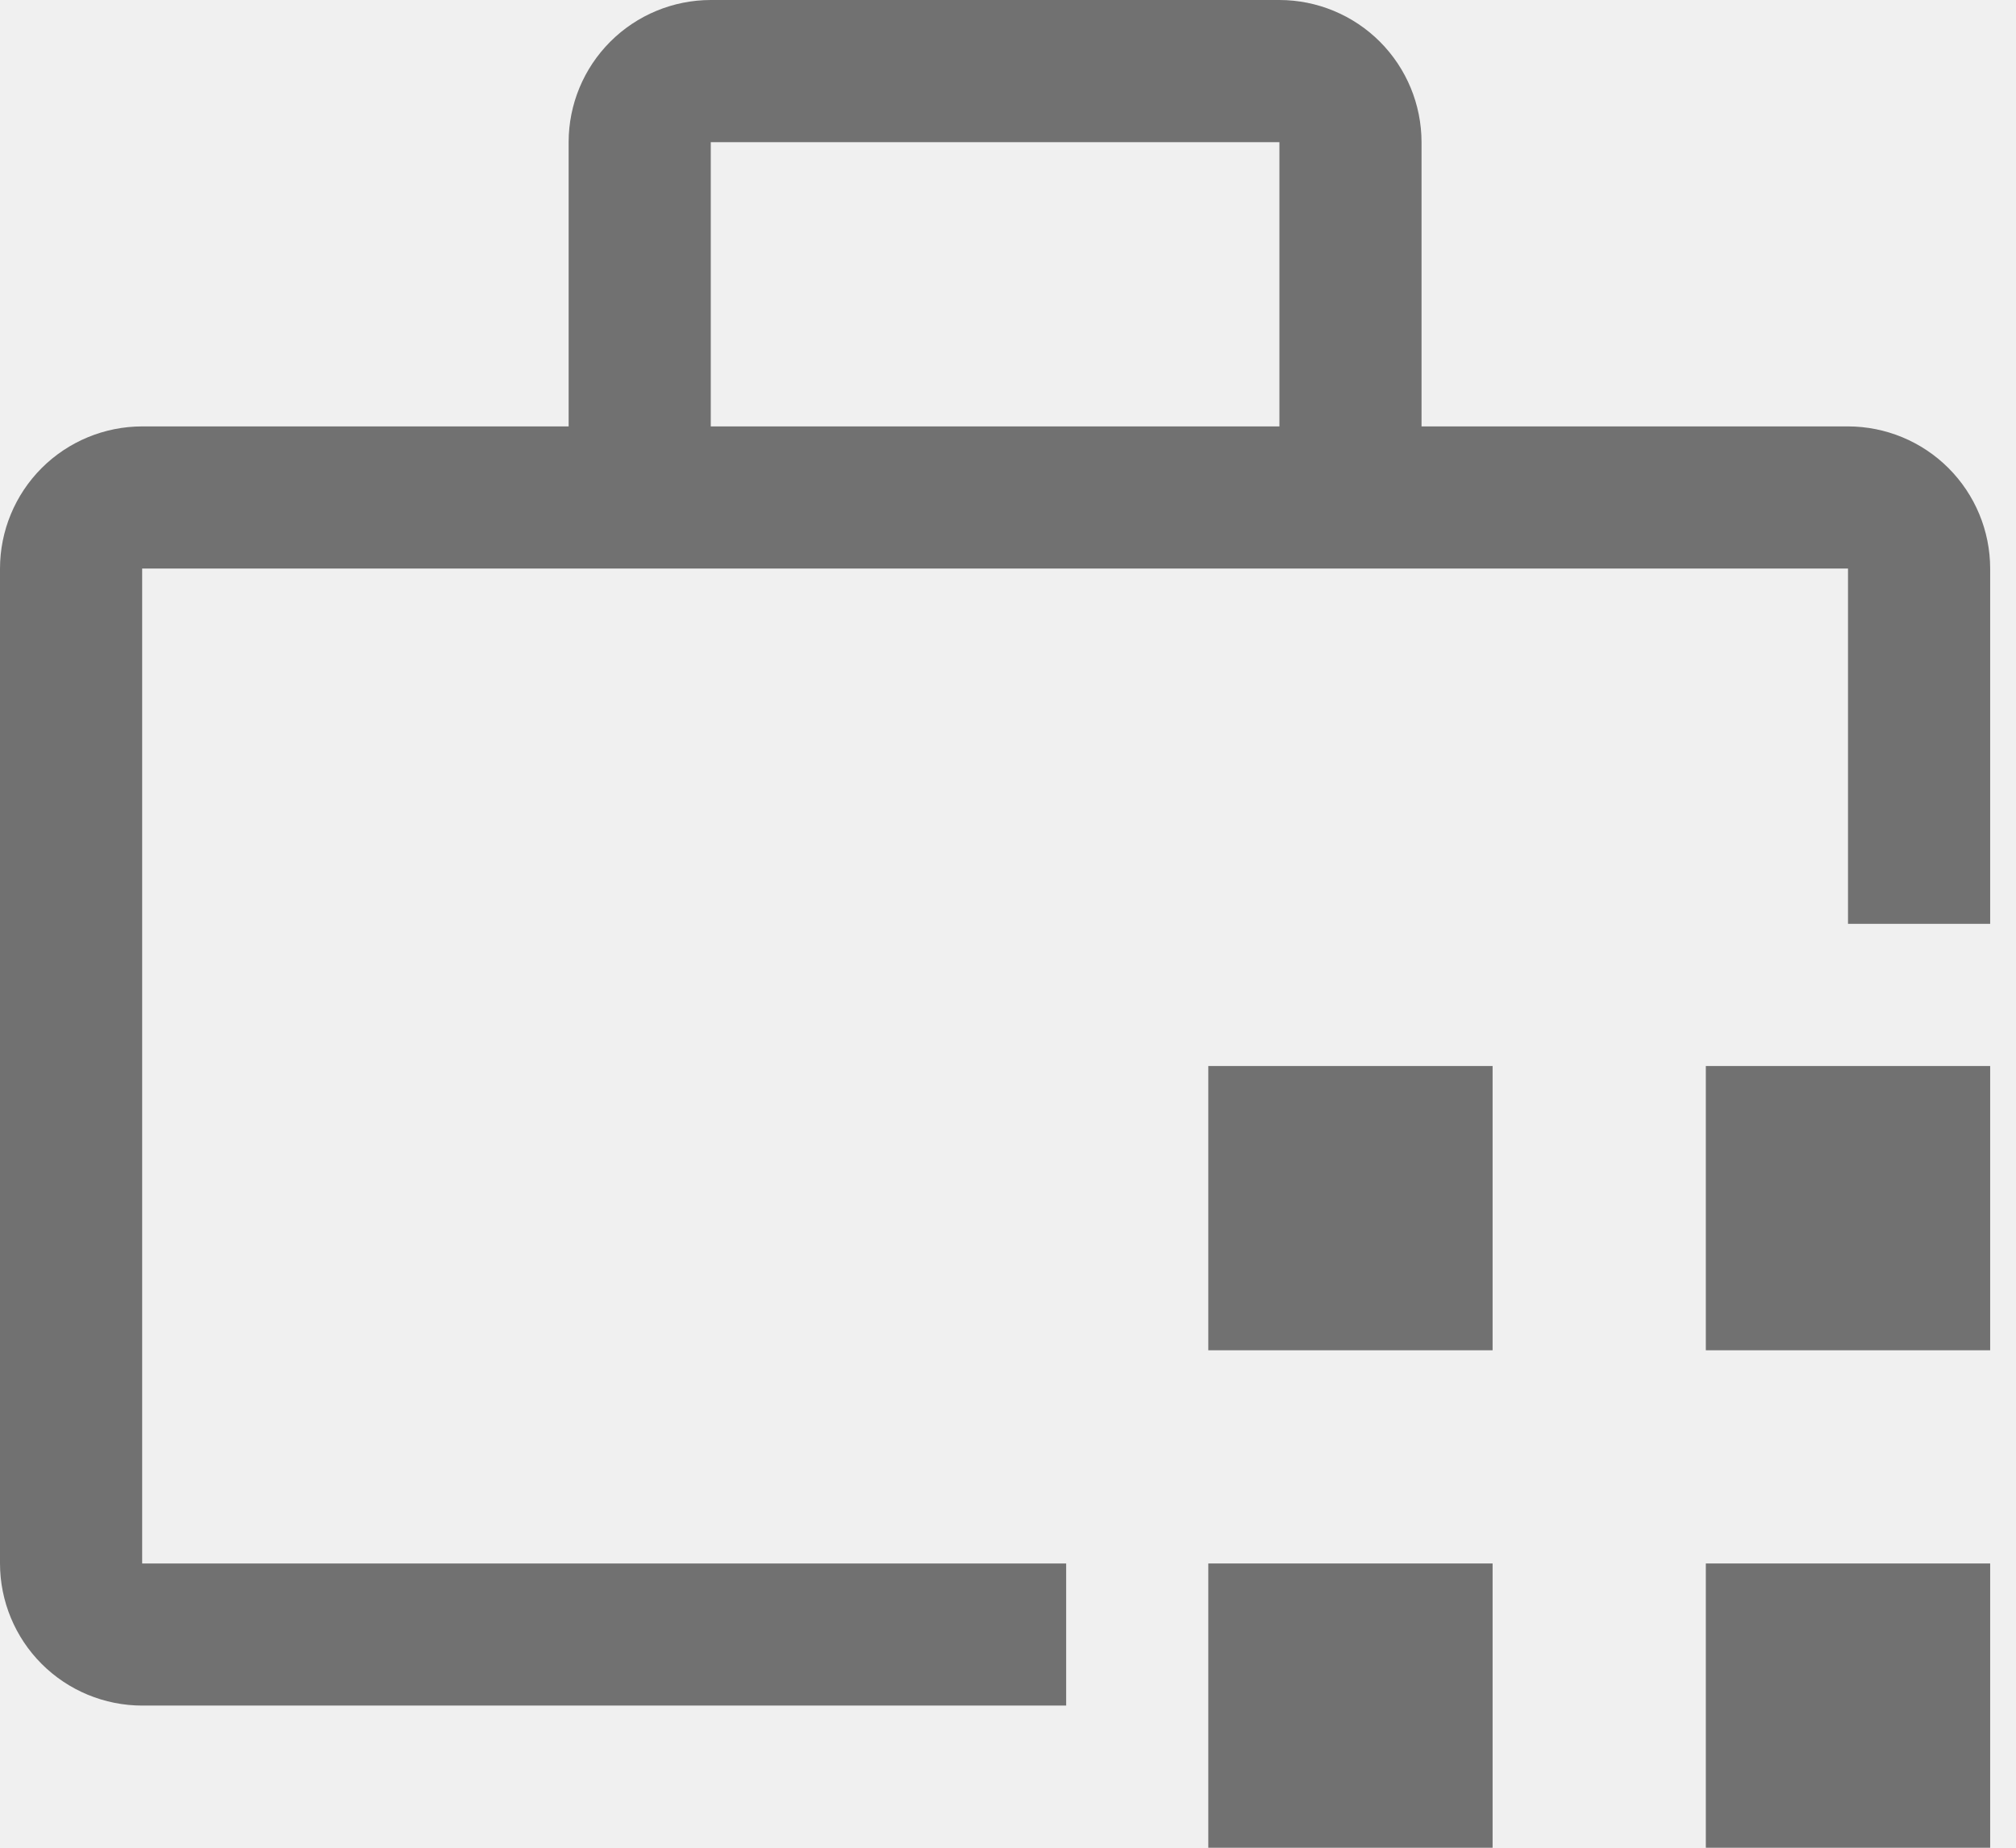
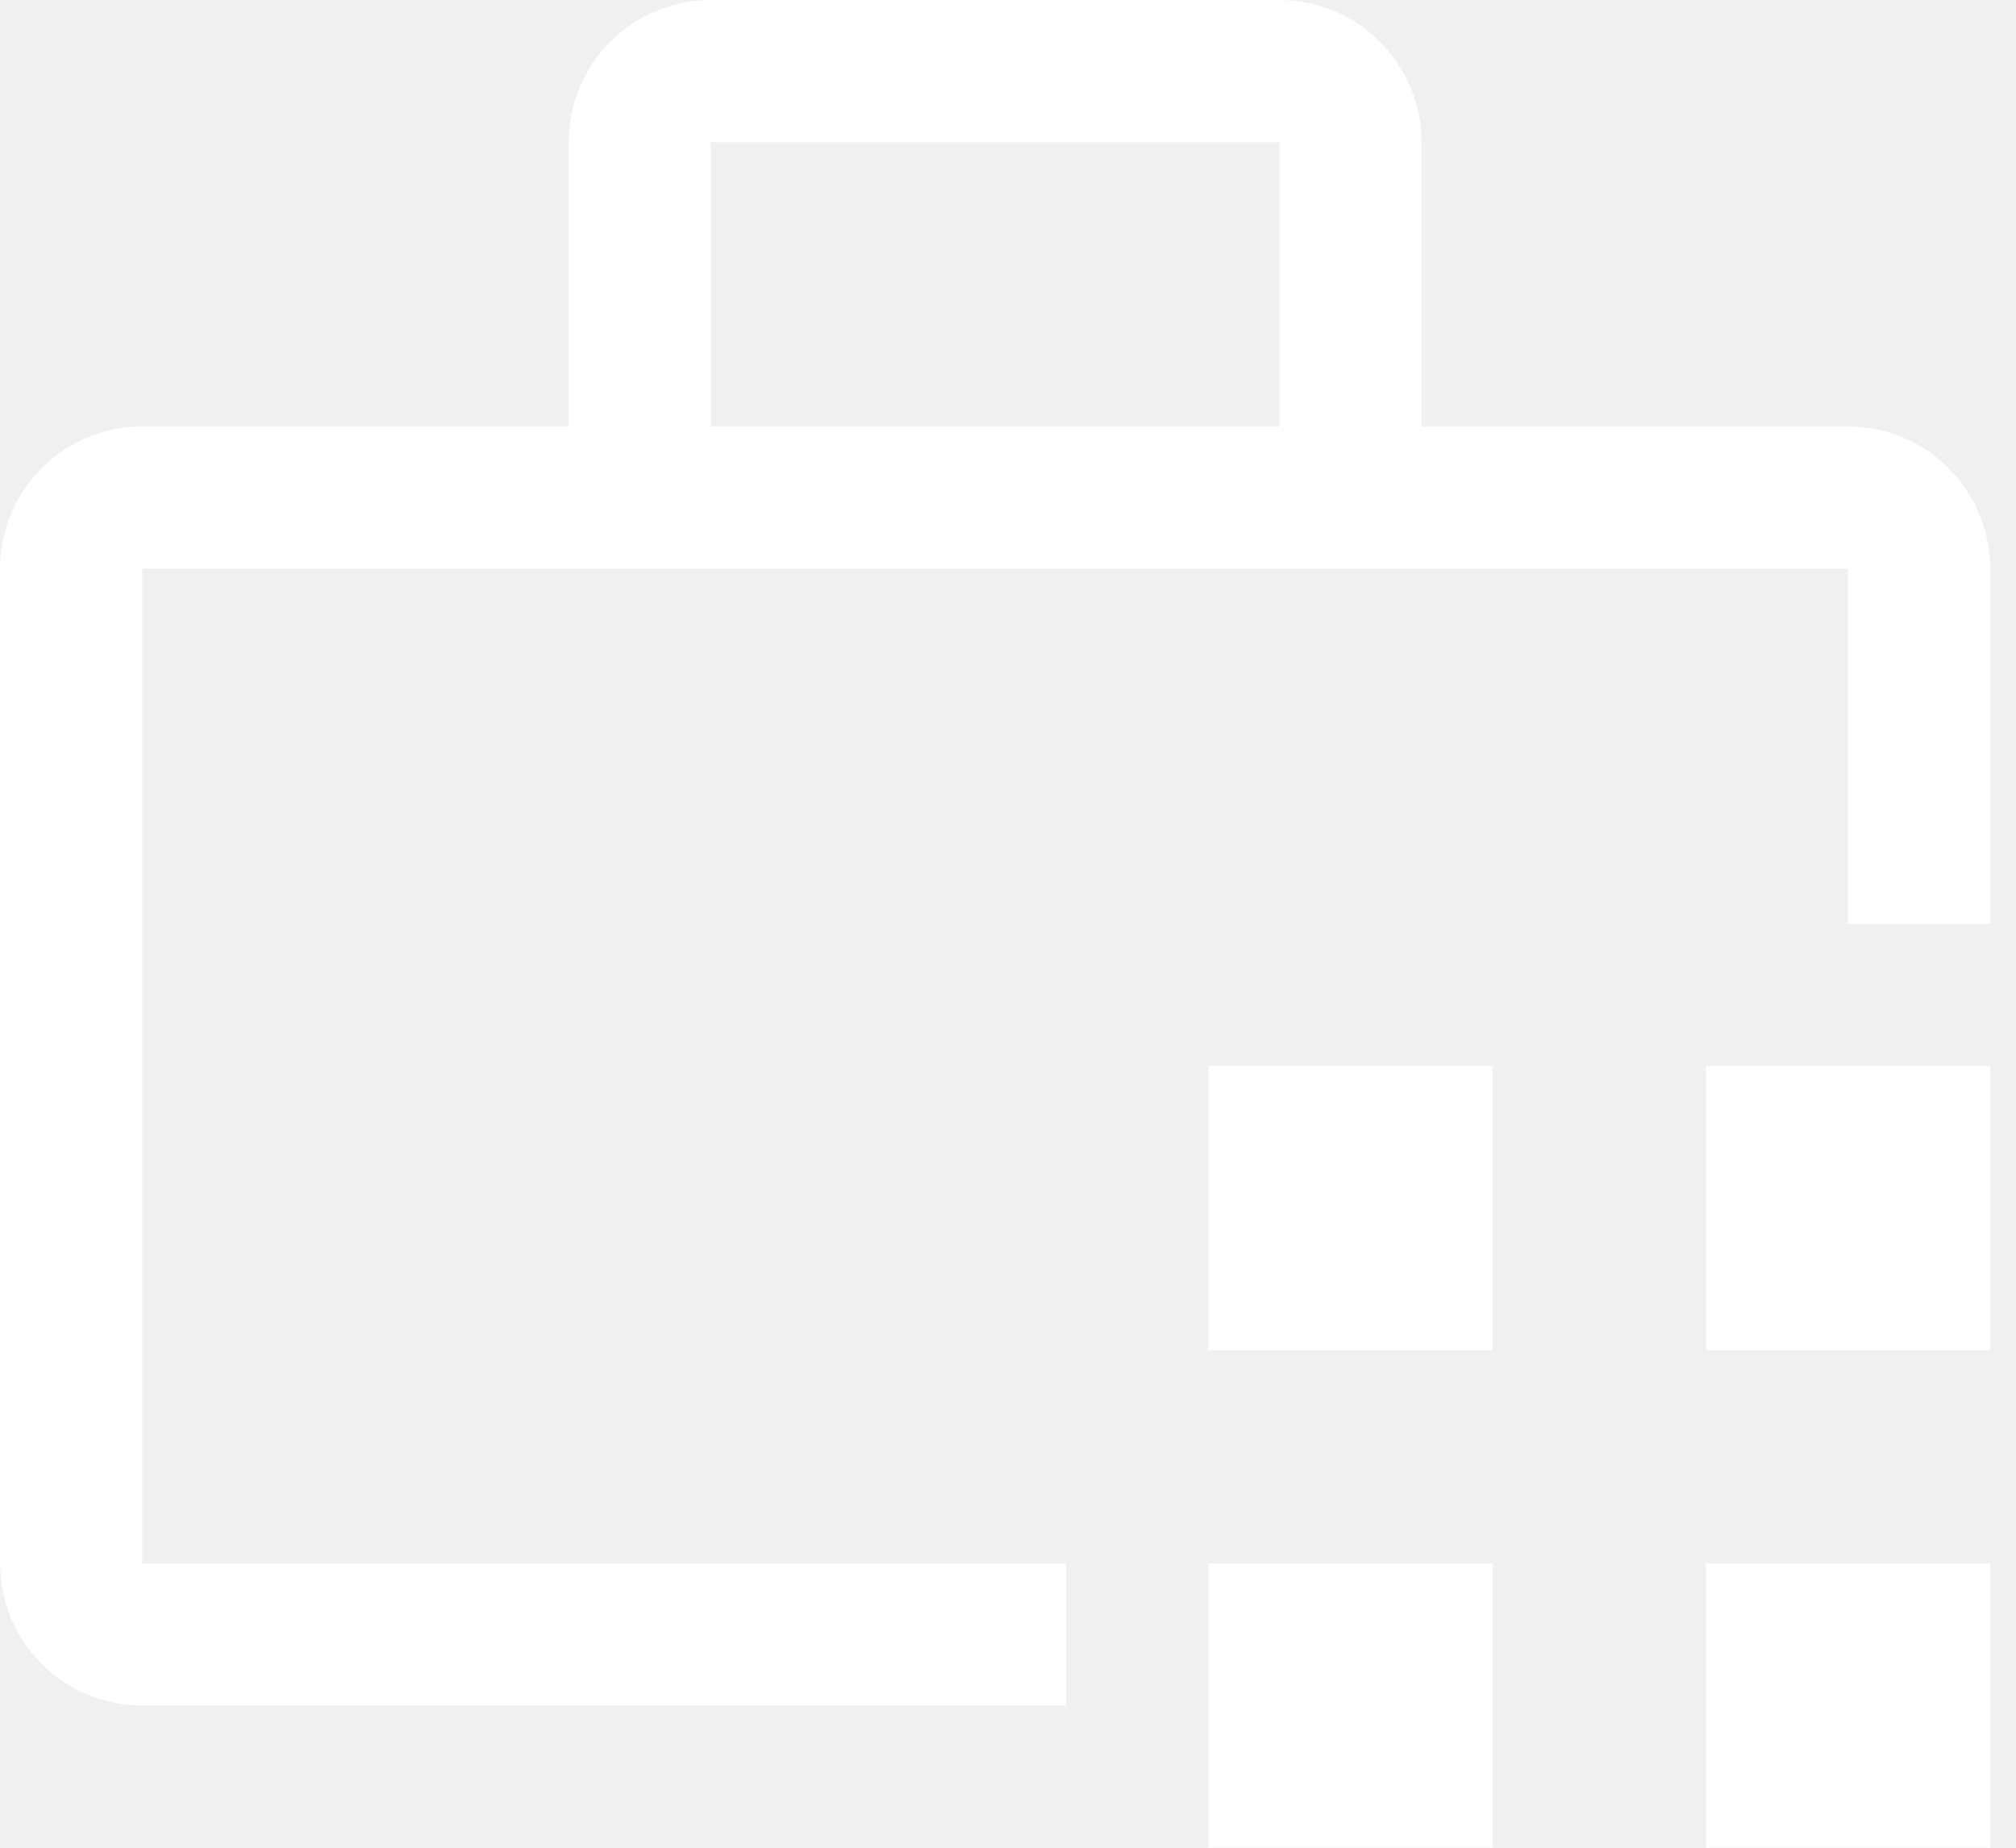
<svg xmlns="http://www.w3.org/2000/svg" width="48" height="44" viewBox="0 0 48 44" fill="none">
-   <path d="M28.769 37.231H35.538V44H28.769V37.231Z" fill="#717171" />
-   <path d="M40.615 37.231H47.385V44H40.615V37.231Z" fill="#717171" />
-   <path d="M28.769 25.385H35.538V32.154H28.769V25.385Z" fill="#717171" />
-   <path d="M40.615 25.385H47.385V32.154H40.615V25.385Z" fill="#717171" />
-   <path d="M25.385 37.231H3.385V13.539H44V22H47.385V13.539C47.384 12.641 47.027 11.781 46.392 11.146C45.758 10.512 44.897 10.155 44 10.154H33.846V3.385C33.845 2.487 33.488 1.627 32.854 0.992C32.219 0.358 31.359 0.001 30.462 0H16.923C16.026 0.001 15.165 0.358 14.531 0.992C13.896 1.627 13.539 2.487 13.539 3.385V10.154H3.385C2.487 10.155 1.627 10.512 0.992 11.146C0.358 11.781 0.001 12.641 0 13.539V37.231C0.001 38.128 0.358 38.989 0.992 39.623C1.627 40.258 2.487 40.614 3.385 40.615H25.385V37.231ZM16.923 3.385H30.462V10.154H16.923V3.385Z" fill="#717171" />
+   <path d="M28.769 37.231H35.538V44H28.769V37.231Z" fill="white" />
+   <path d="M40.615 37.231H47.385V44H40.615V37.231Z" fill="white" />
+   <path d="M28.769 25.385H35.538V32.154H28.769V25.385Z" fill="white" />
+   <path d="M40.615 25.385H47.385V32.154H40.615V25.385Z" fill="white" />
+   <path d="M25.385 37.231H3.385V13.539H44V22H47.385V13.539C47.384 12.641 47.027 11.781 46.392 11.146C45.758 10.512 44.897 10.155 44 10.154H33.846V3.385C33.845 2.487 33.488 1.627 32.854 0.992C32.219 0.358 31.359 0.001 30.462 0H16.923C16.026 0.001 15.165 0.358 14.531 0.992C13.896 1.627 13.539 2.487 13.539 3.385V10.154H3.385C2.487 10.155 1.627 10.512 0.992 11.146C0.358 11.781 0.001 12.641 0 13.539V37.231C0.001 38.128 0.358 38.989 0.992 39.623C1.627 40.258 2.487 40.614 3.385 40.615H25.385V37.231ZM16.923 3.385H30.462V10.154H16.923V3.385Z" fill="white" />
</svg>
